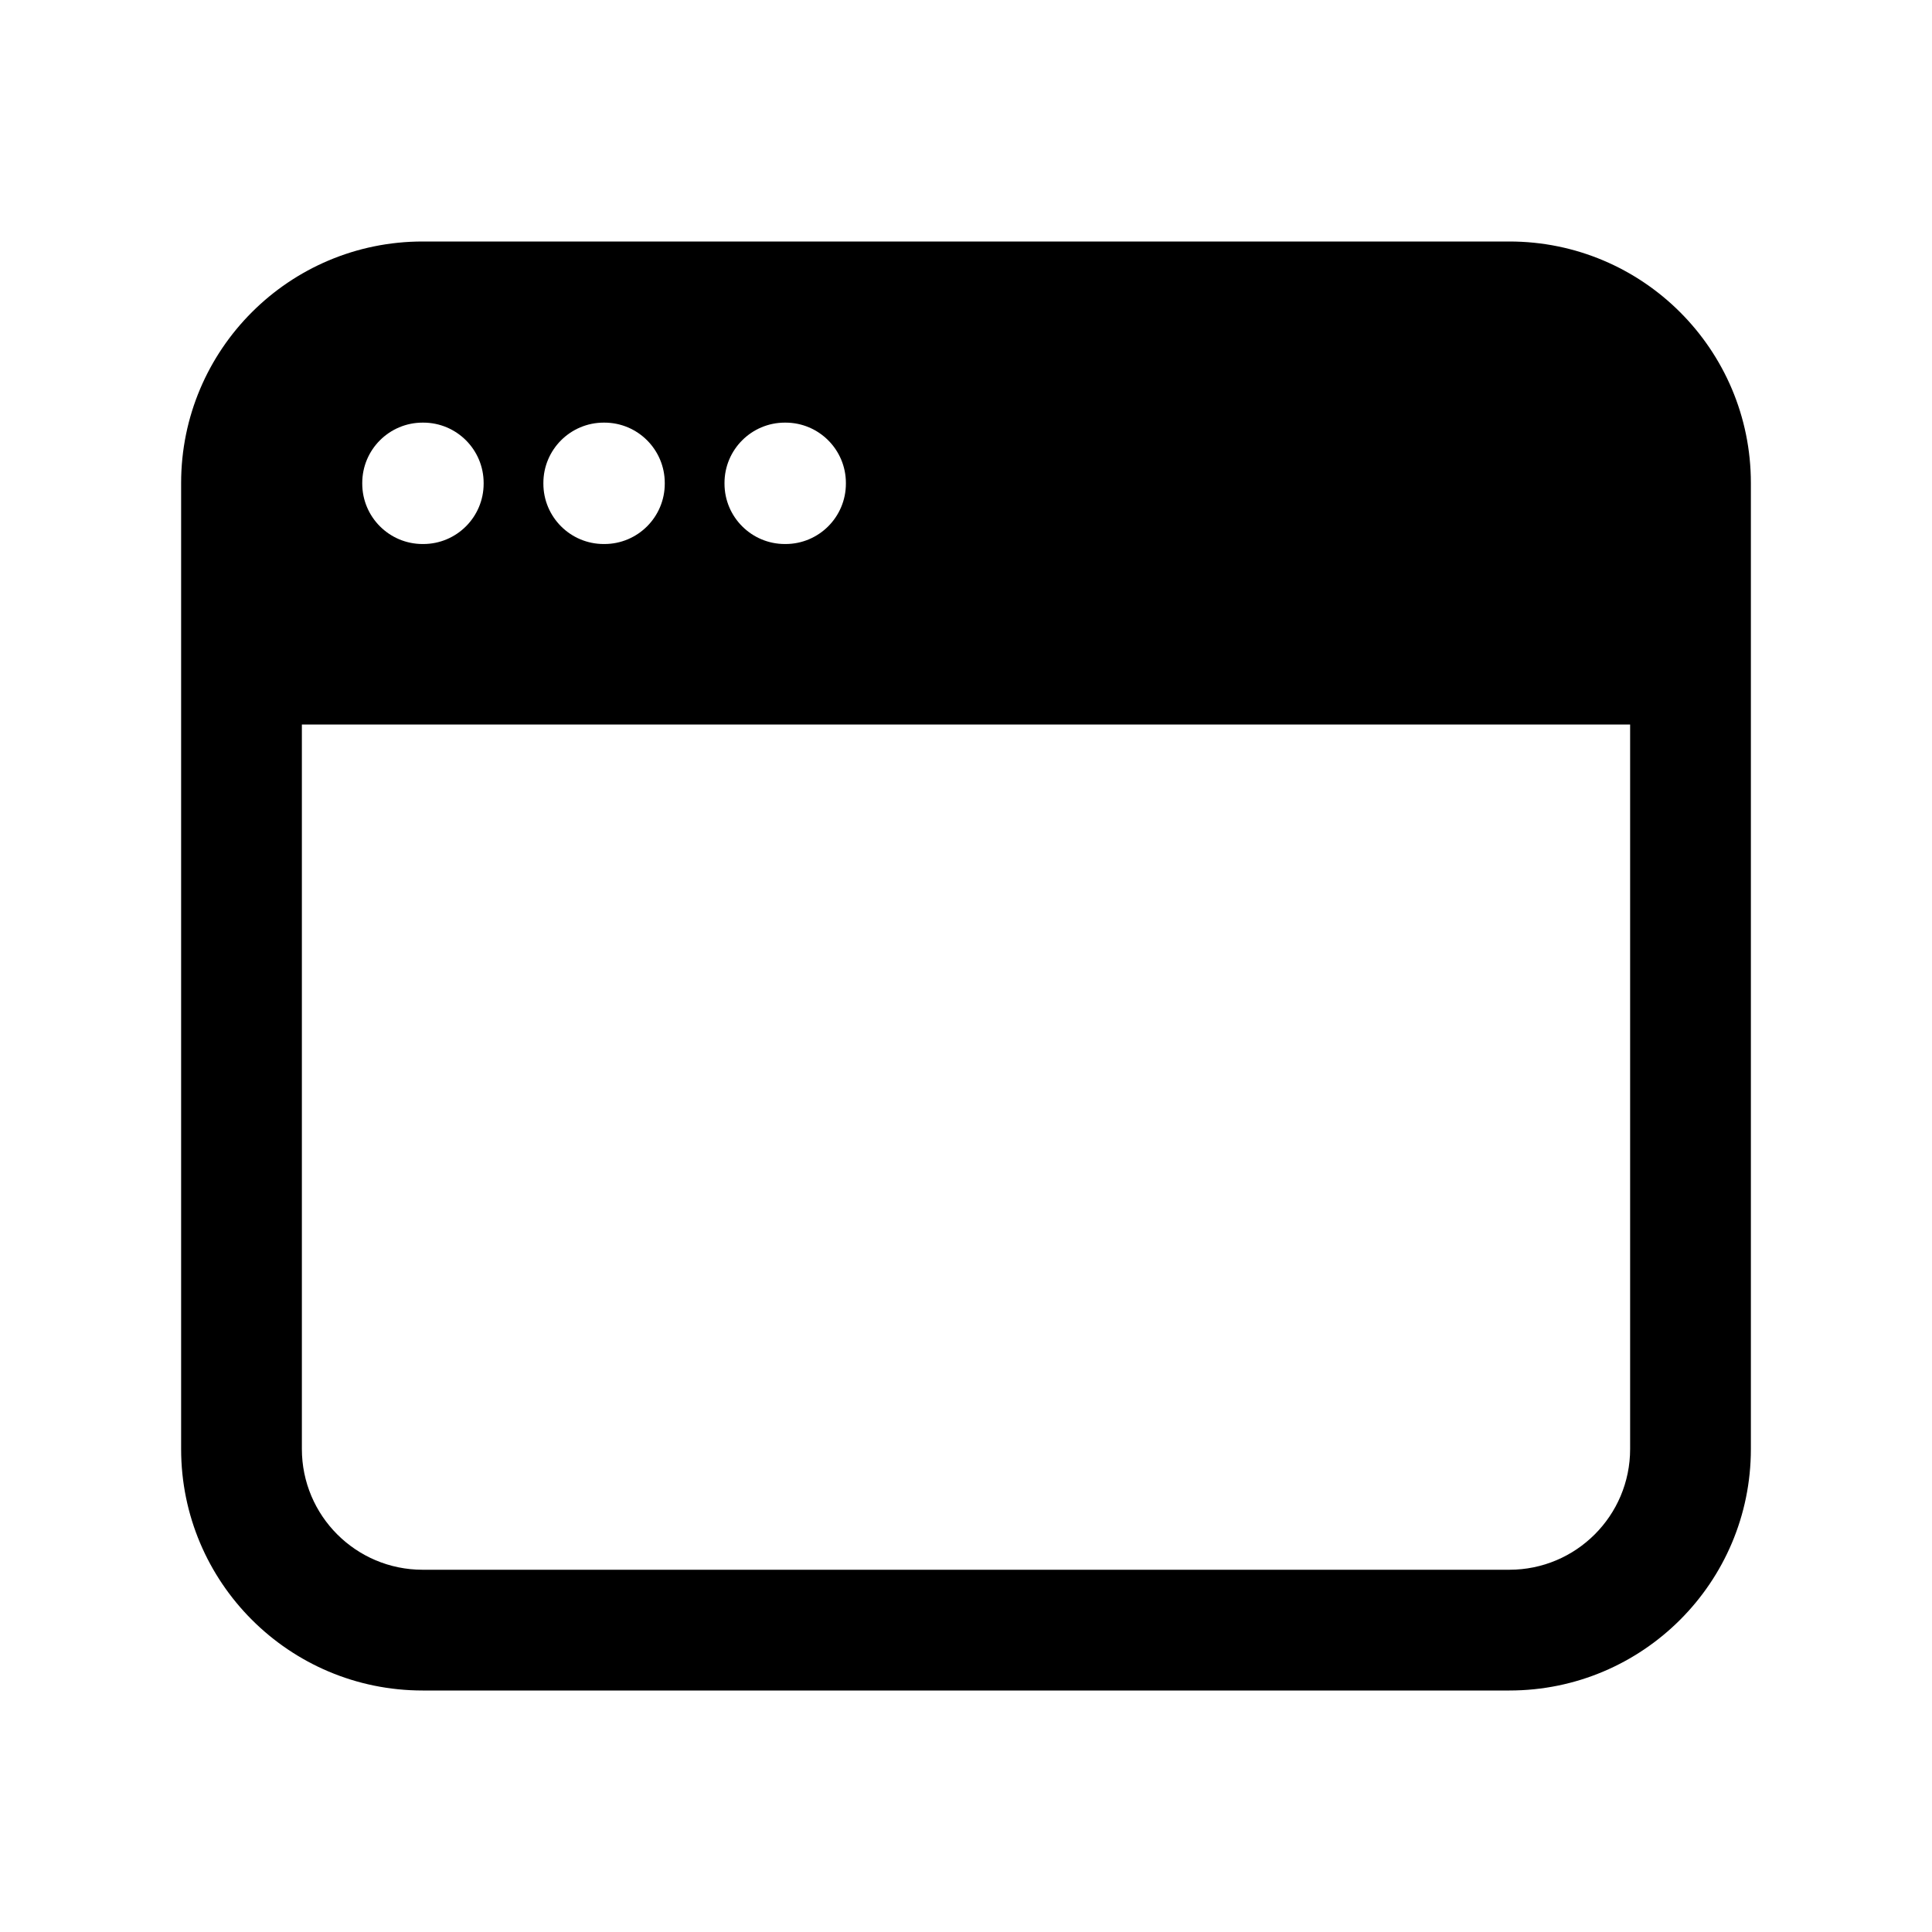
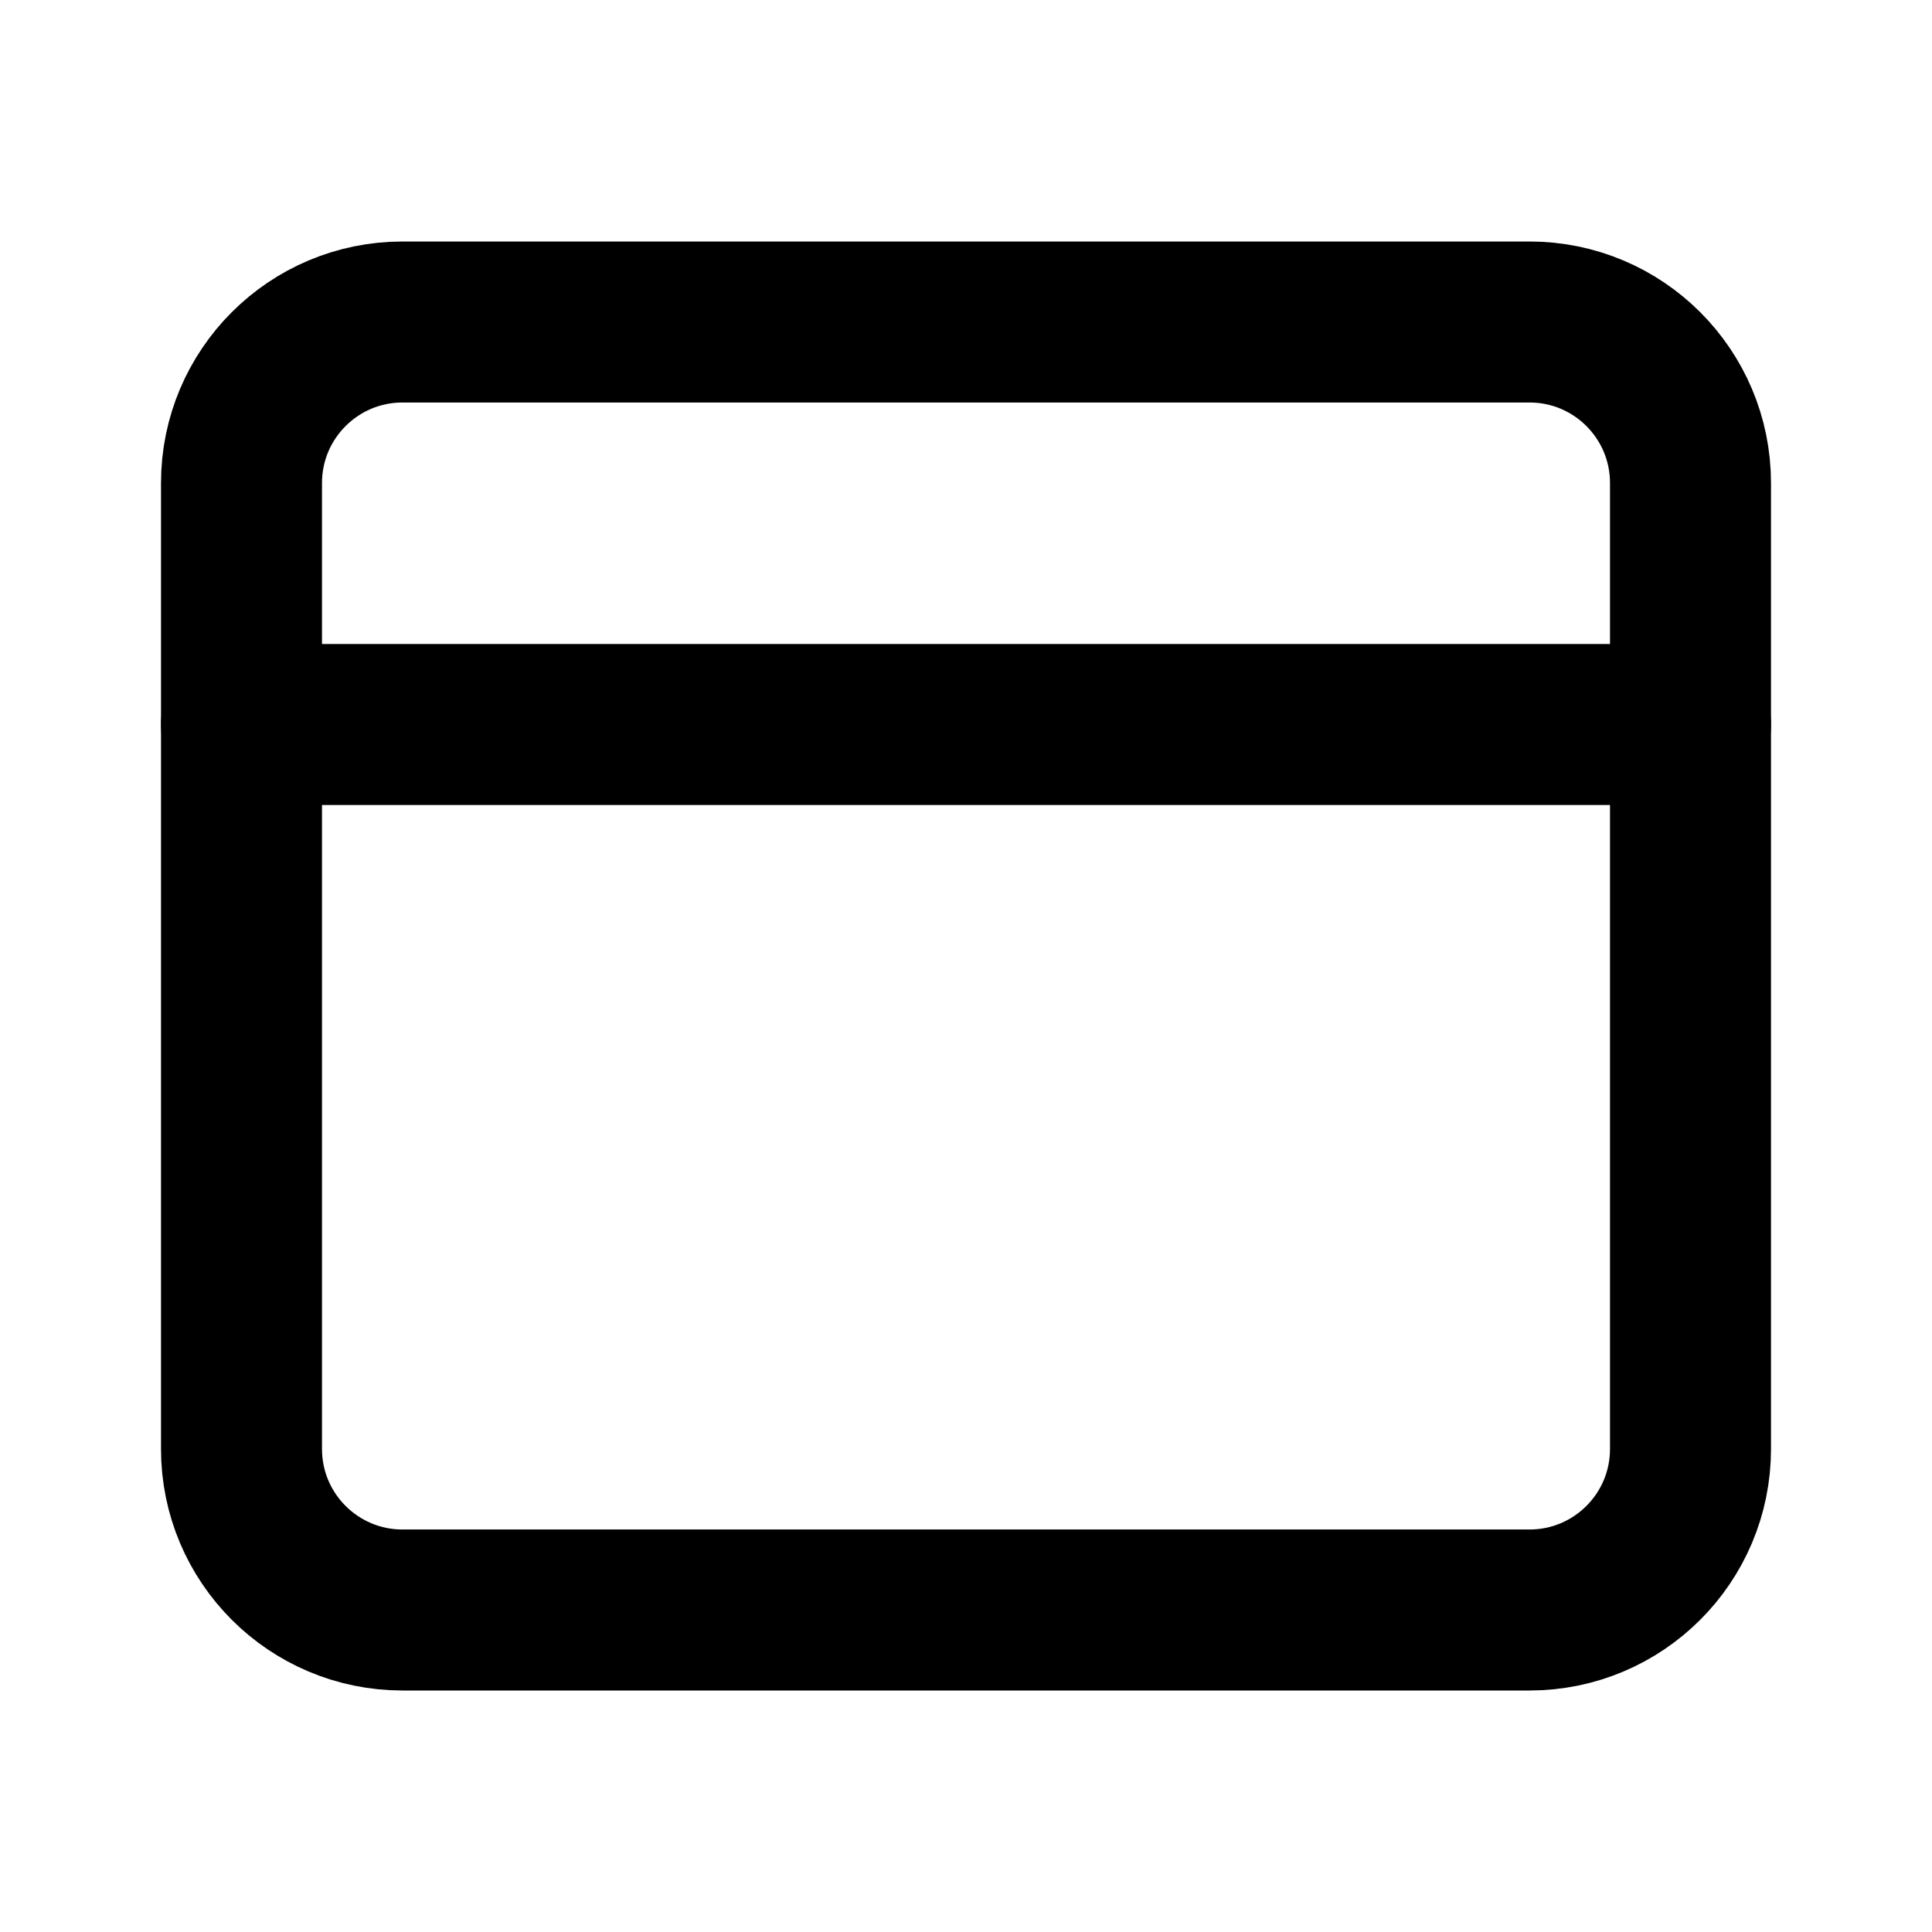
- <svg xmlns="http://www.w3.org/2000/svg" viewBox="0 0 24 24" fill="currentColor" aria-hidden="true" data-slot="icon">
-   <path fill-rule="evenodd" d="M2.25 6a3 3 0 0 1 3-3h13.5a3 3 0 0 1 3 3v12a3 3 0 0 1-3 3H5.25a3 3 0 0 1-3-3V6Zm18 3H3.75v9a1.5 1.5 0 0 0 1.5 1.5h13.5a1.5 1.5 0 0 0 1.5-1.5V9Zm-15-3.75A.75.75 0 0 0 4.5 6v.008c0 .414.336.75.75.75h.008a.75.75 0 0 0 .75-.75V6a.75.75 0 0 0-.75-.75H5.25Zm1.5.75a.75.75 0 0 1 .75-.75h.008a.75.75 0 0 1 .75.75v.008a.75.75 0 0 1-.75.75H7.5a.75.75 0 0 1-.75-.75V6Zm3-.75A.75.75 0 0 0 9 6v.008c0 .414.336.75.75.75h.008a.75.75 0 0 0 .75-.75V6a.75.75 0 0 0-.75-.75H9.75Z" clip-rule="evenodd" />
+ <svg xmlns="http://www.w3.org/2000/svg" viewBox="0 0 24 24" width="1em" height="1em" fill="none" stroke="currentColor" stroke-width="2" stroke-linecap="round" stroke-linejoin="round">
+   <rect x="3" y="4" width="18" height="16" rx="2" />
+   <line x1="3" y1="9" x2="21" y2="9" />
</svg>
